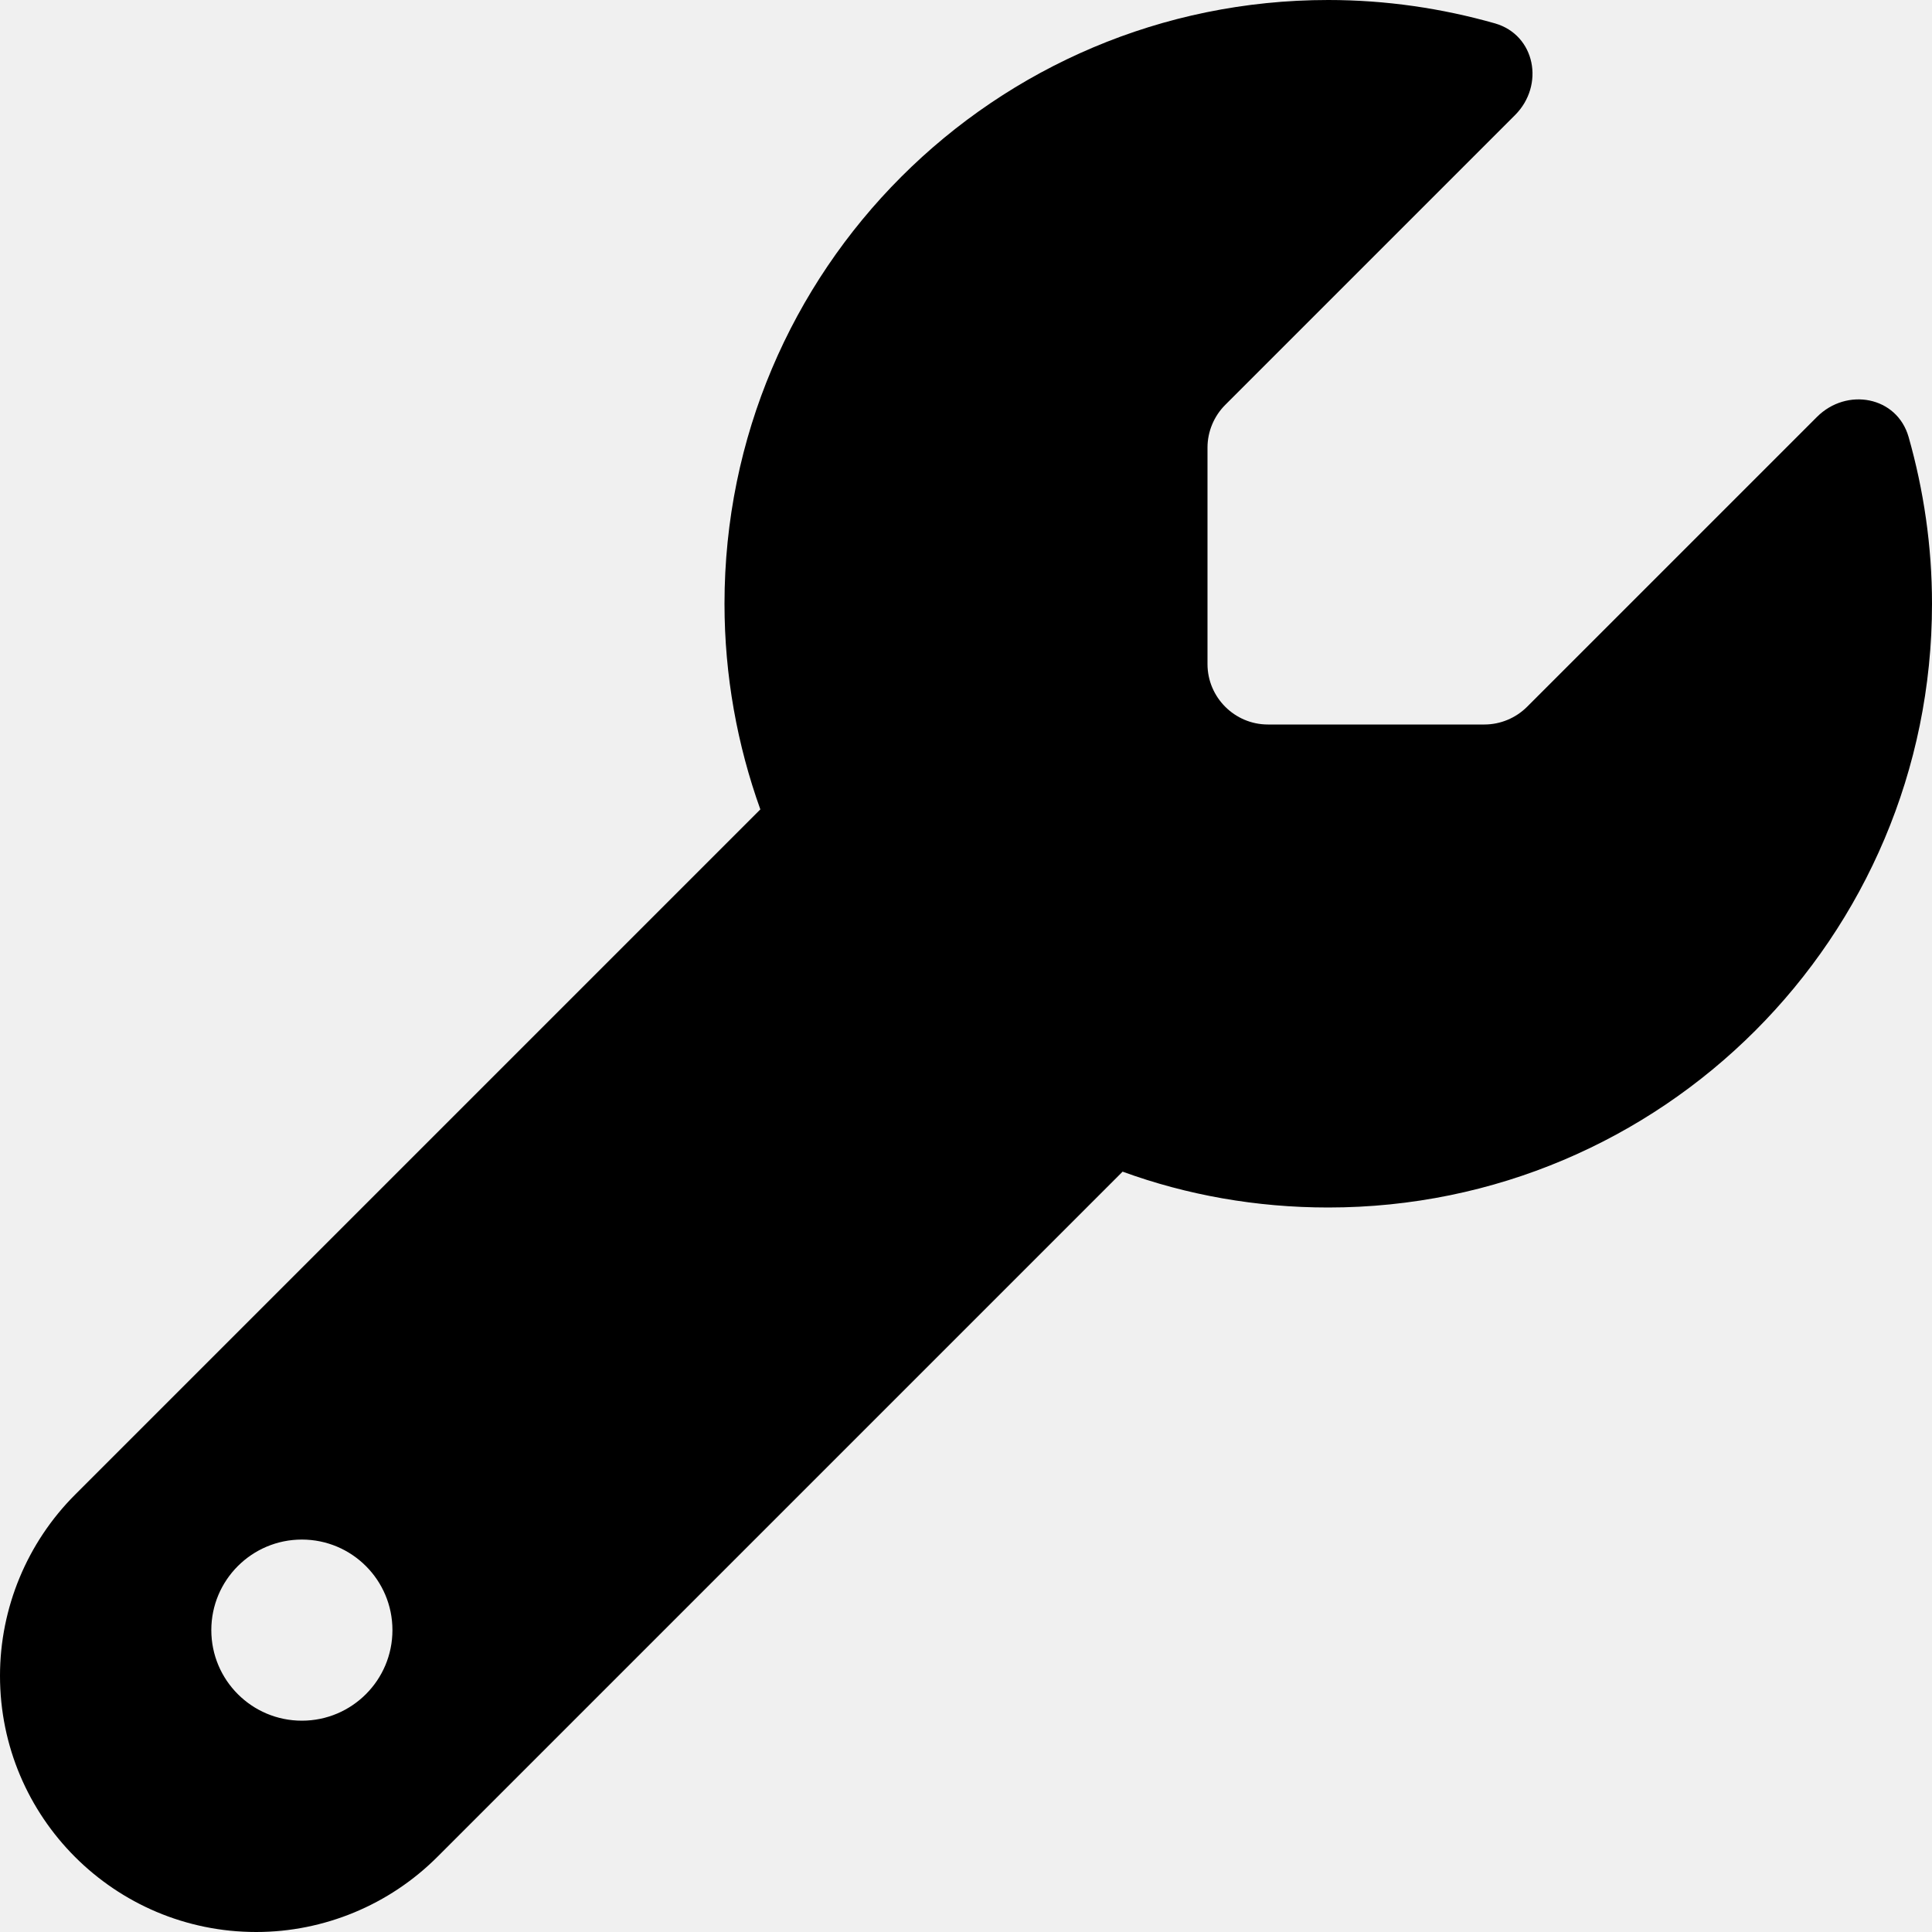
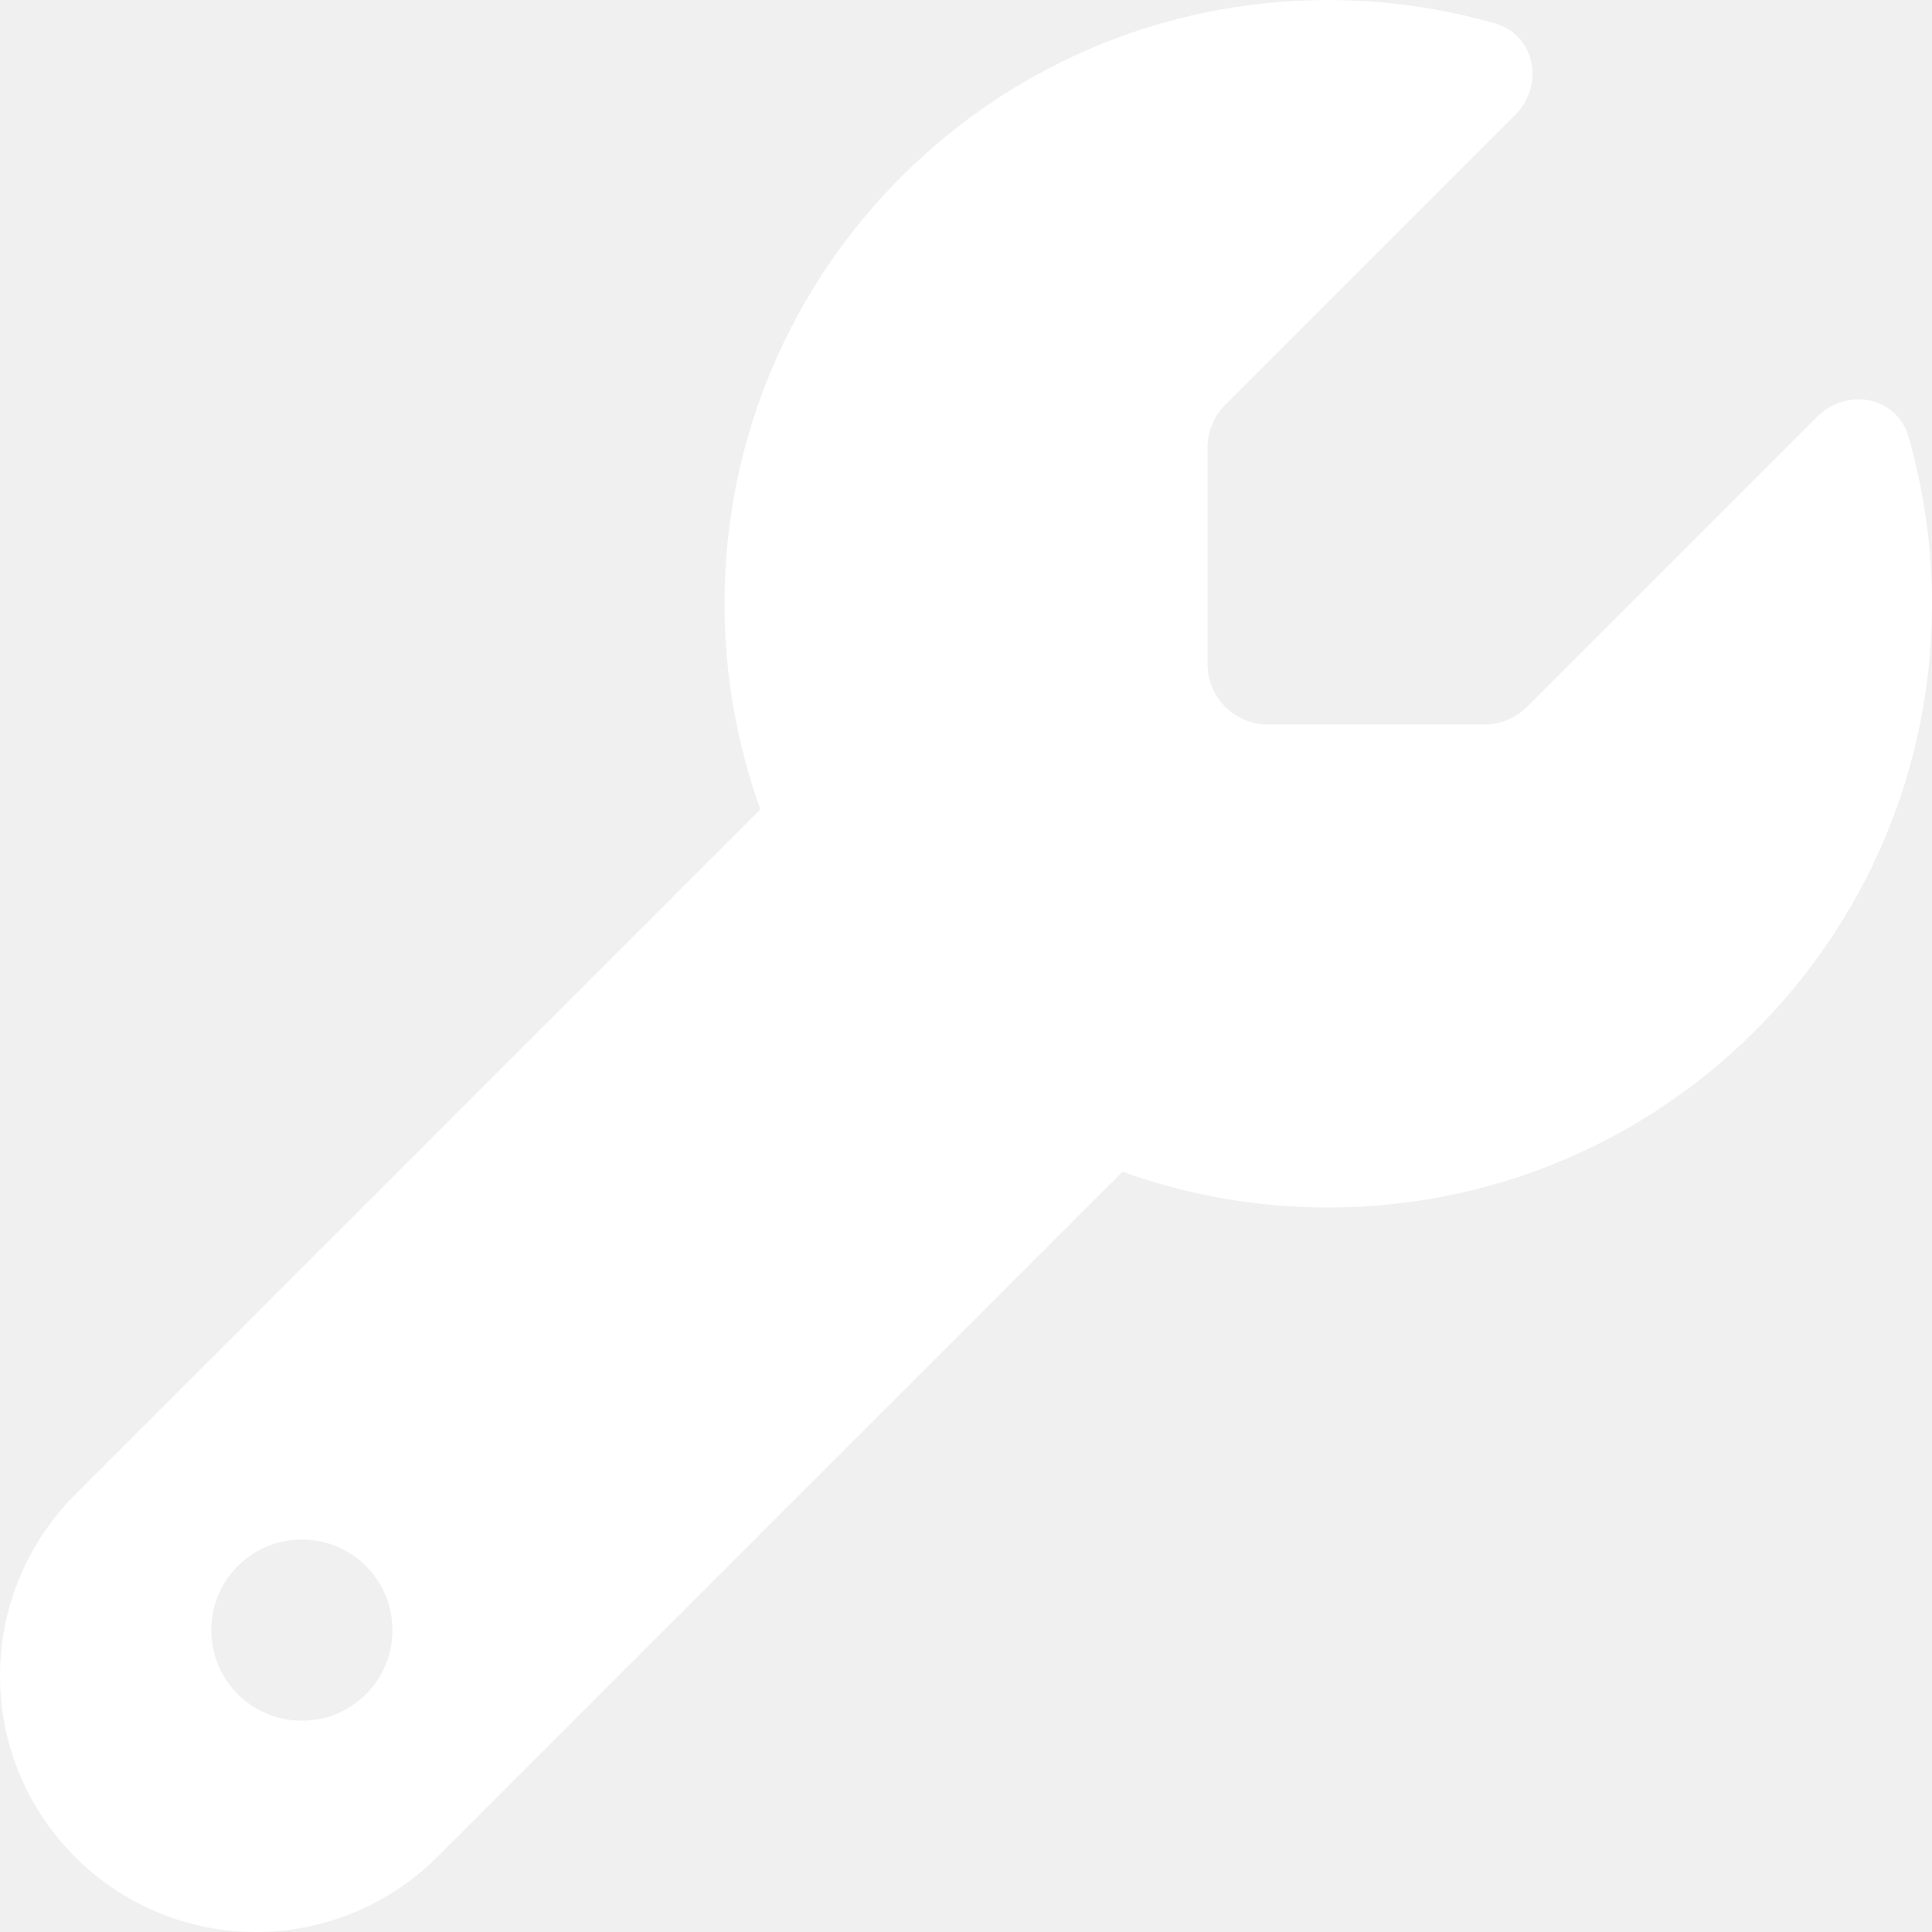
- <svg xmlns="http://www.w3.org/2000/svg" viewBox="0 0 512 512">
-   <path d="M352 320c88.4 0 160-71.6 160-160c0-15.3-2.2-30.1-6.2-44.2c-3.1-10.8-16.4-13.2-24.3-5.3l-76.8 76.8c-3 3-7.1 4.7-11.3 4.7H336c-8.8 0-16-7.2-16-16V118.6c0-4.2 1.7-8.3 4.7-11.3l76.8-76.8c7.9-7.9 5.4-21.2-5.3-24.3C382.1 2.2 367.3 0 352 0C263.6 0 192 71.6 192 160c0 19.1 3.4 37.5 9.5 54.5L19.9 396.1C7.2 408.8 0 426.1 0 444.1C0 481.6 30.4 512 67.9 512c18 0 35.3-7.2 48-19.9L297.5 310.5c17 6.2 35.4 9.5 54.5 9.5zM80 408a24 24 0 1 1 0 48 24 24 0 1 1 0-48z" />
+ <svg xmlns="http://www.w3.org/2000/svg" version="1.1" id="Livello_1" x="0px" y="0px" viewBox="0 0 512 512" style="enable-background:new 0 0 512 512;" xml:space="preserve">
+   <style type="text/css">
+ 	.st0{fill:#FFFFFF;}
+ </style>
+   <path class="st0" d="M352,320c88.4,0,160-71.6,160-160c0-15.3-2.2-30.1-6.2-44.2c-3.1-10.8-16.4-13.2-24.3-5.3l-76.8,76.8  c-3,3-7.1,4.7-11.3,4.7H336c-8.8,0-16-7.2-16-16v-57.4c0-4.2,1.7-8.3,4.7-11.3l76.8-76.8c7.9-7.9,5.4-21.2-5.3-24.3  C382.1,2.2,367.3,0,352,0c-88.4,0-160,71.6-160,160c0,19.1,3.4,37.5,9.5,54.5L19.9,396.1C7.2,408.8,0,426.1,0,444.1  C0,481.6,30.4,512,67.9,512c18,0,35.3-7.2,48-19.9l181.6-181.6C314.5,316.7,332.9,320,352,320z M80,408c13.3,0,24,10.7,24,24  s-10.7,24-24,24s-24-10.7-24-24S66.7,408,80,408z" />
</svg>
